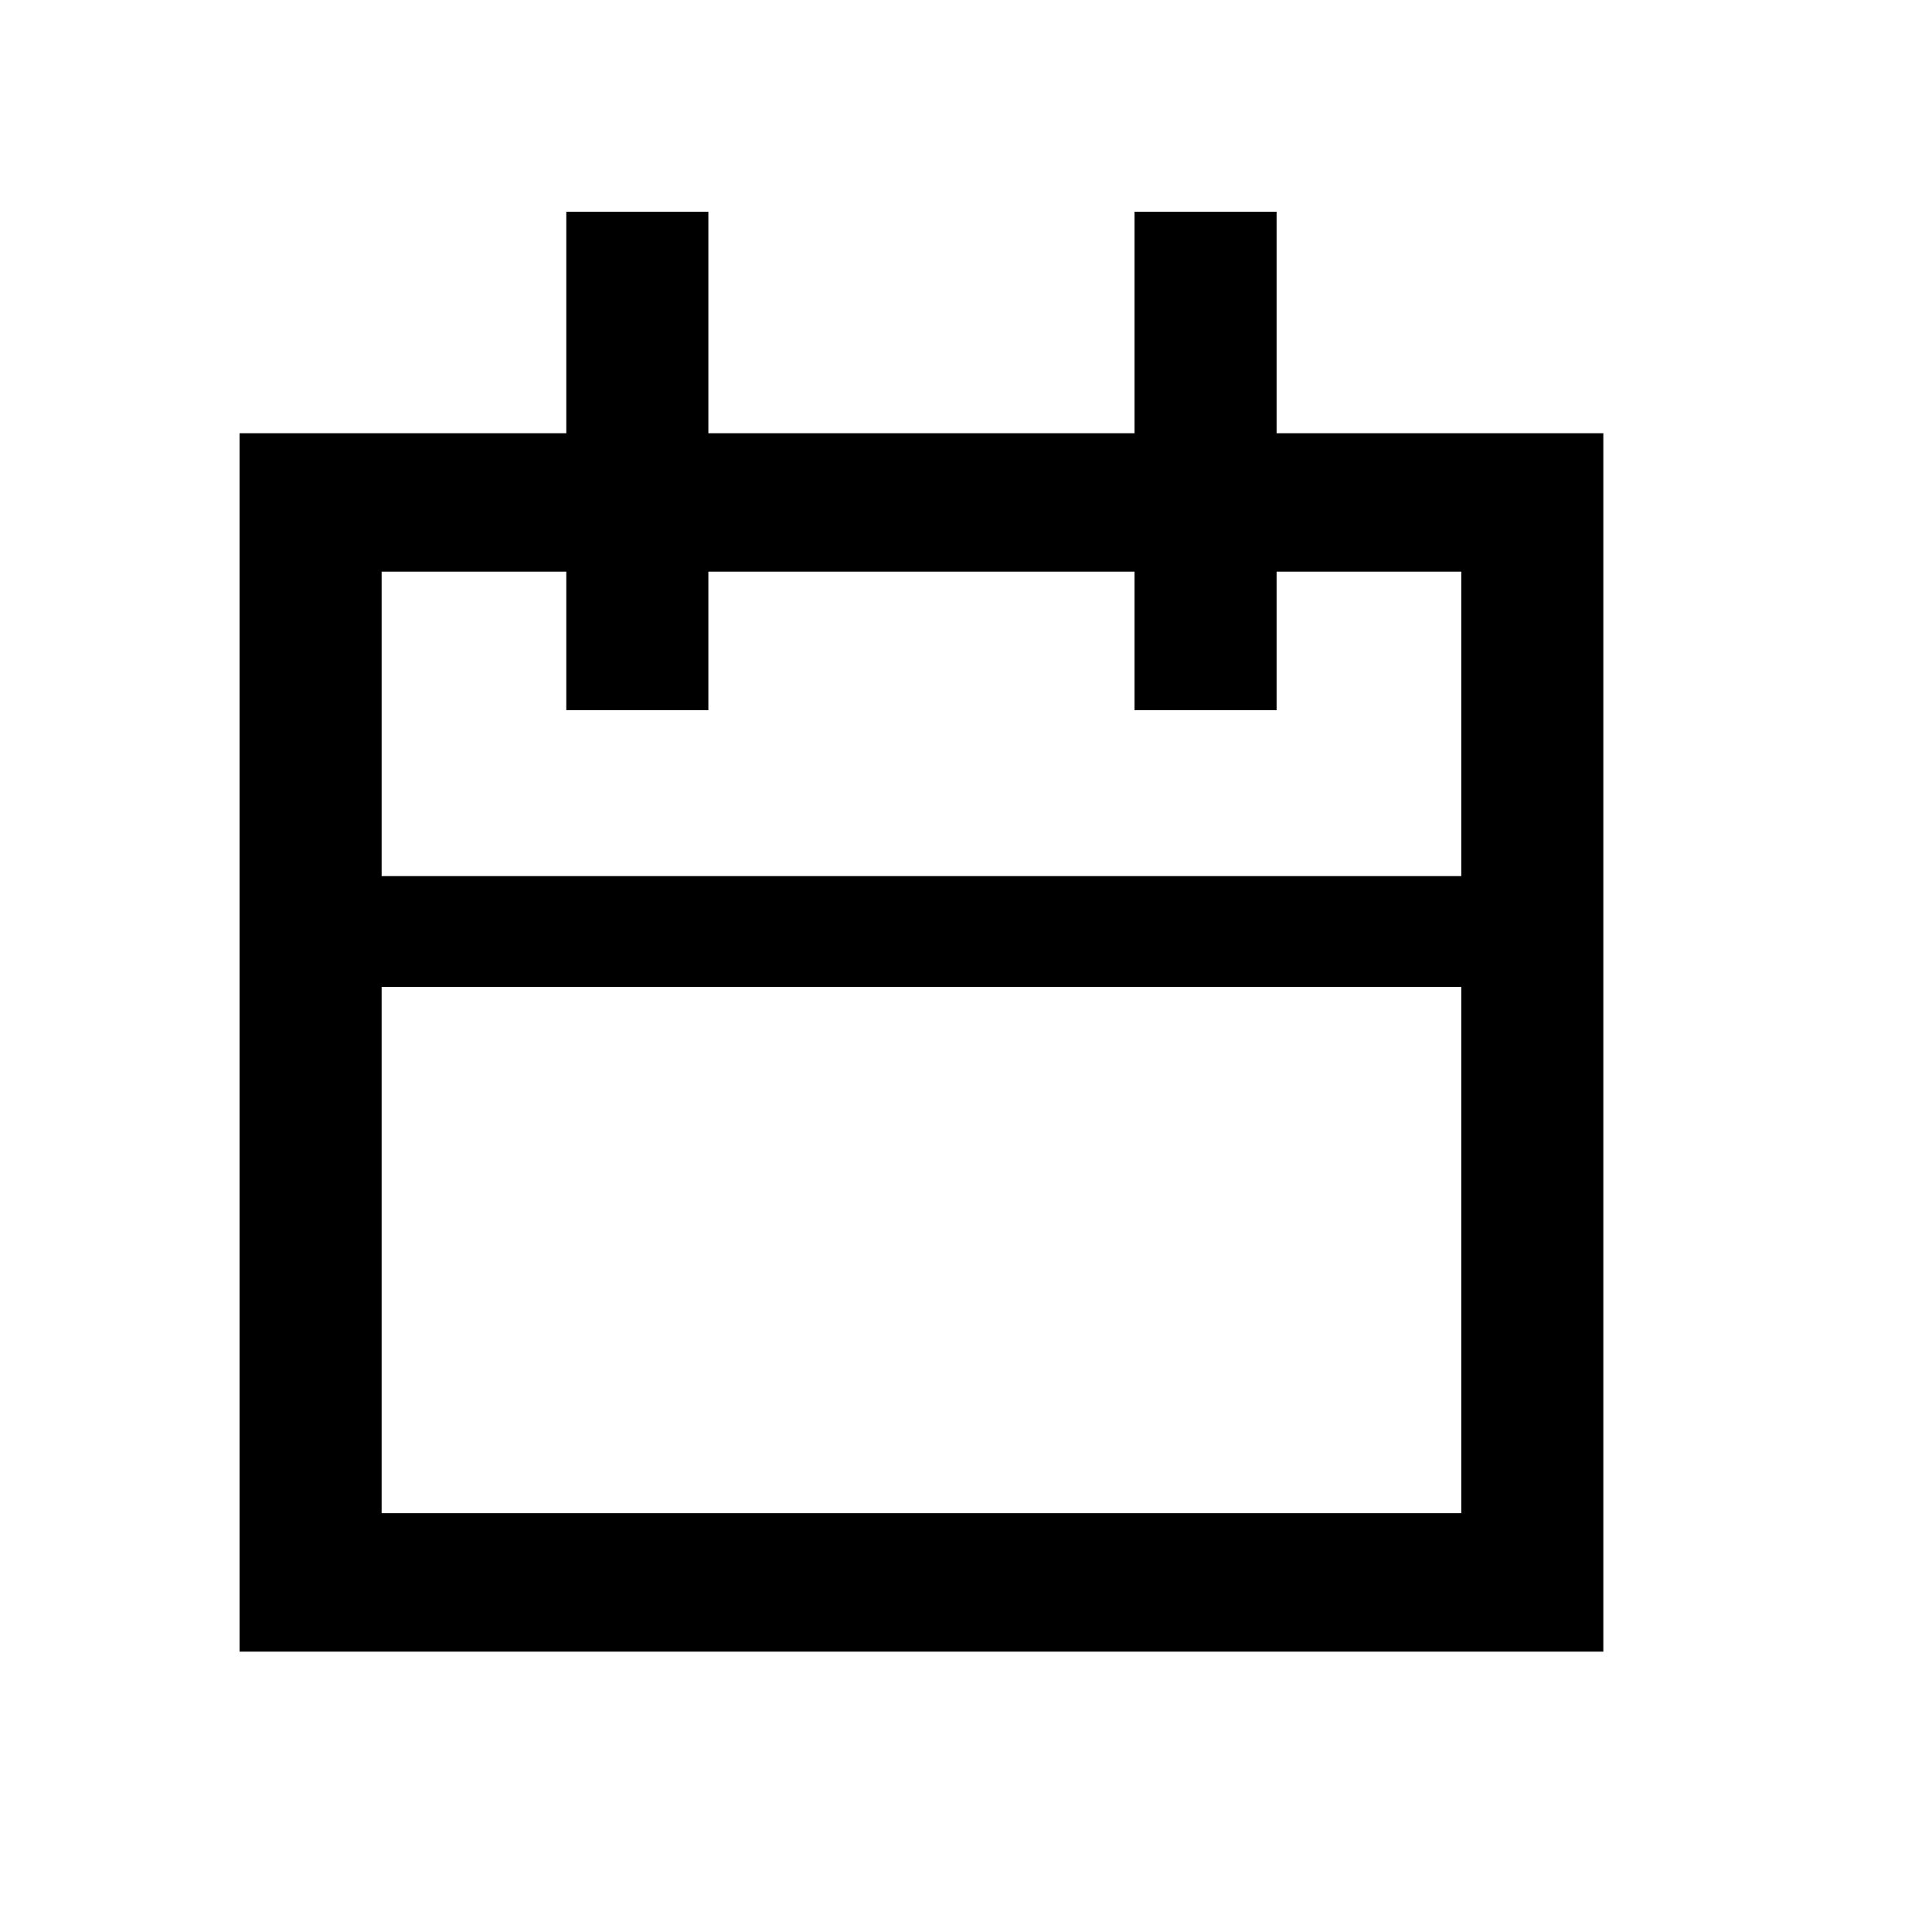
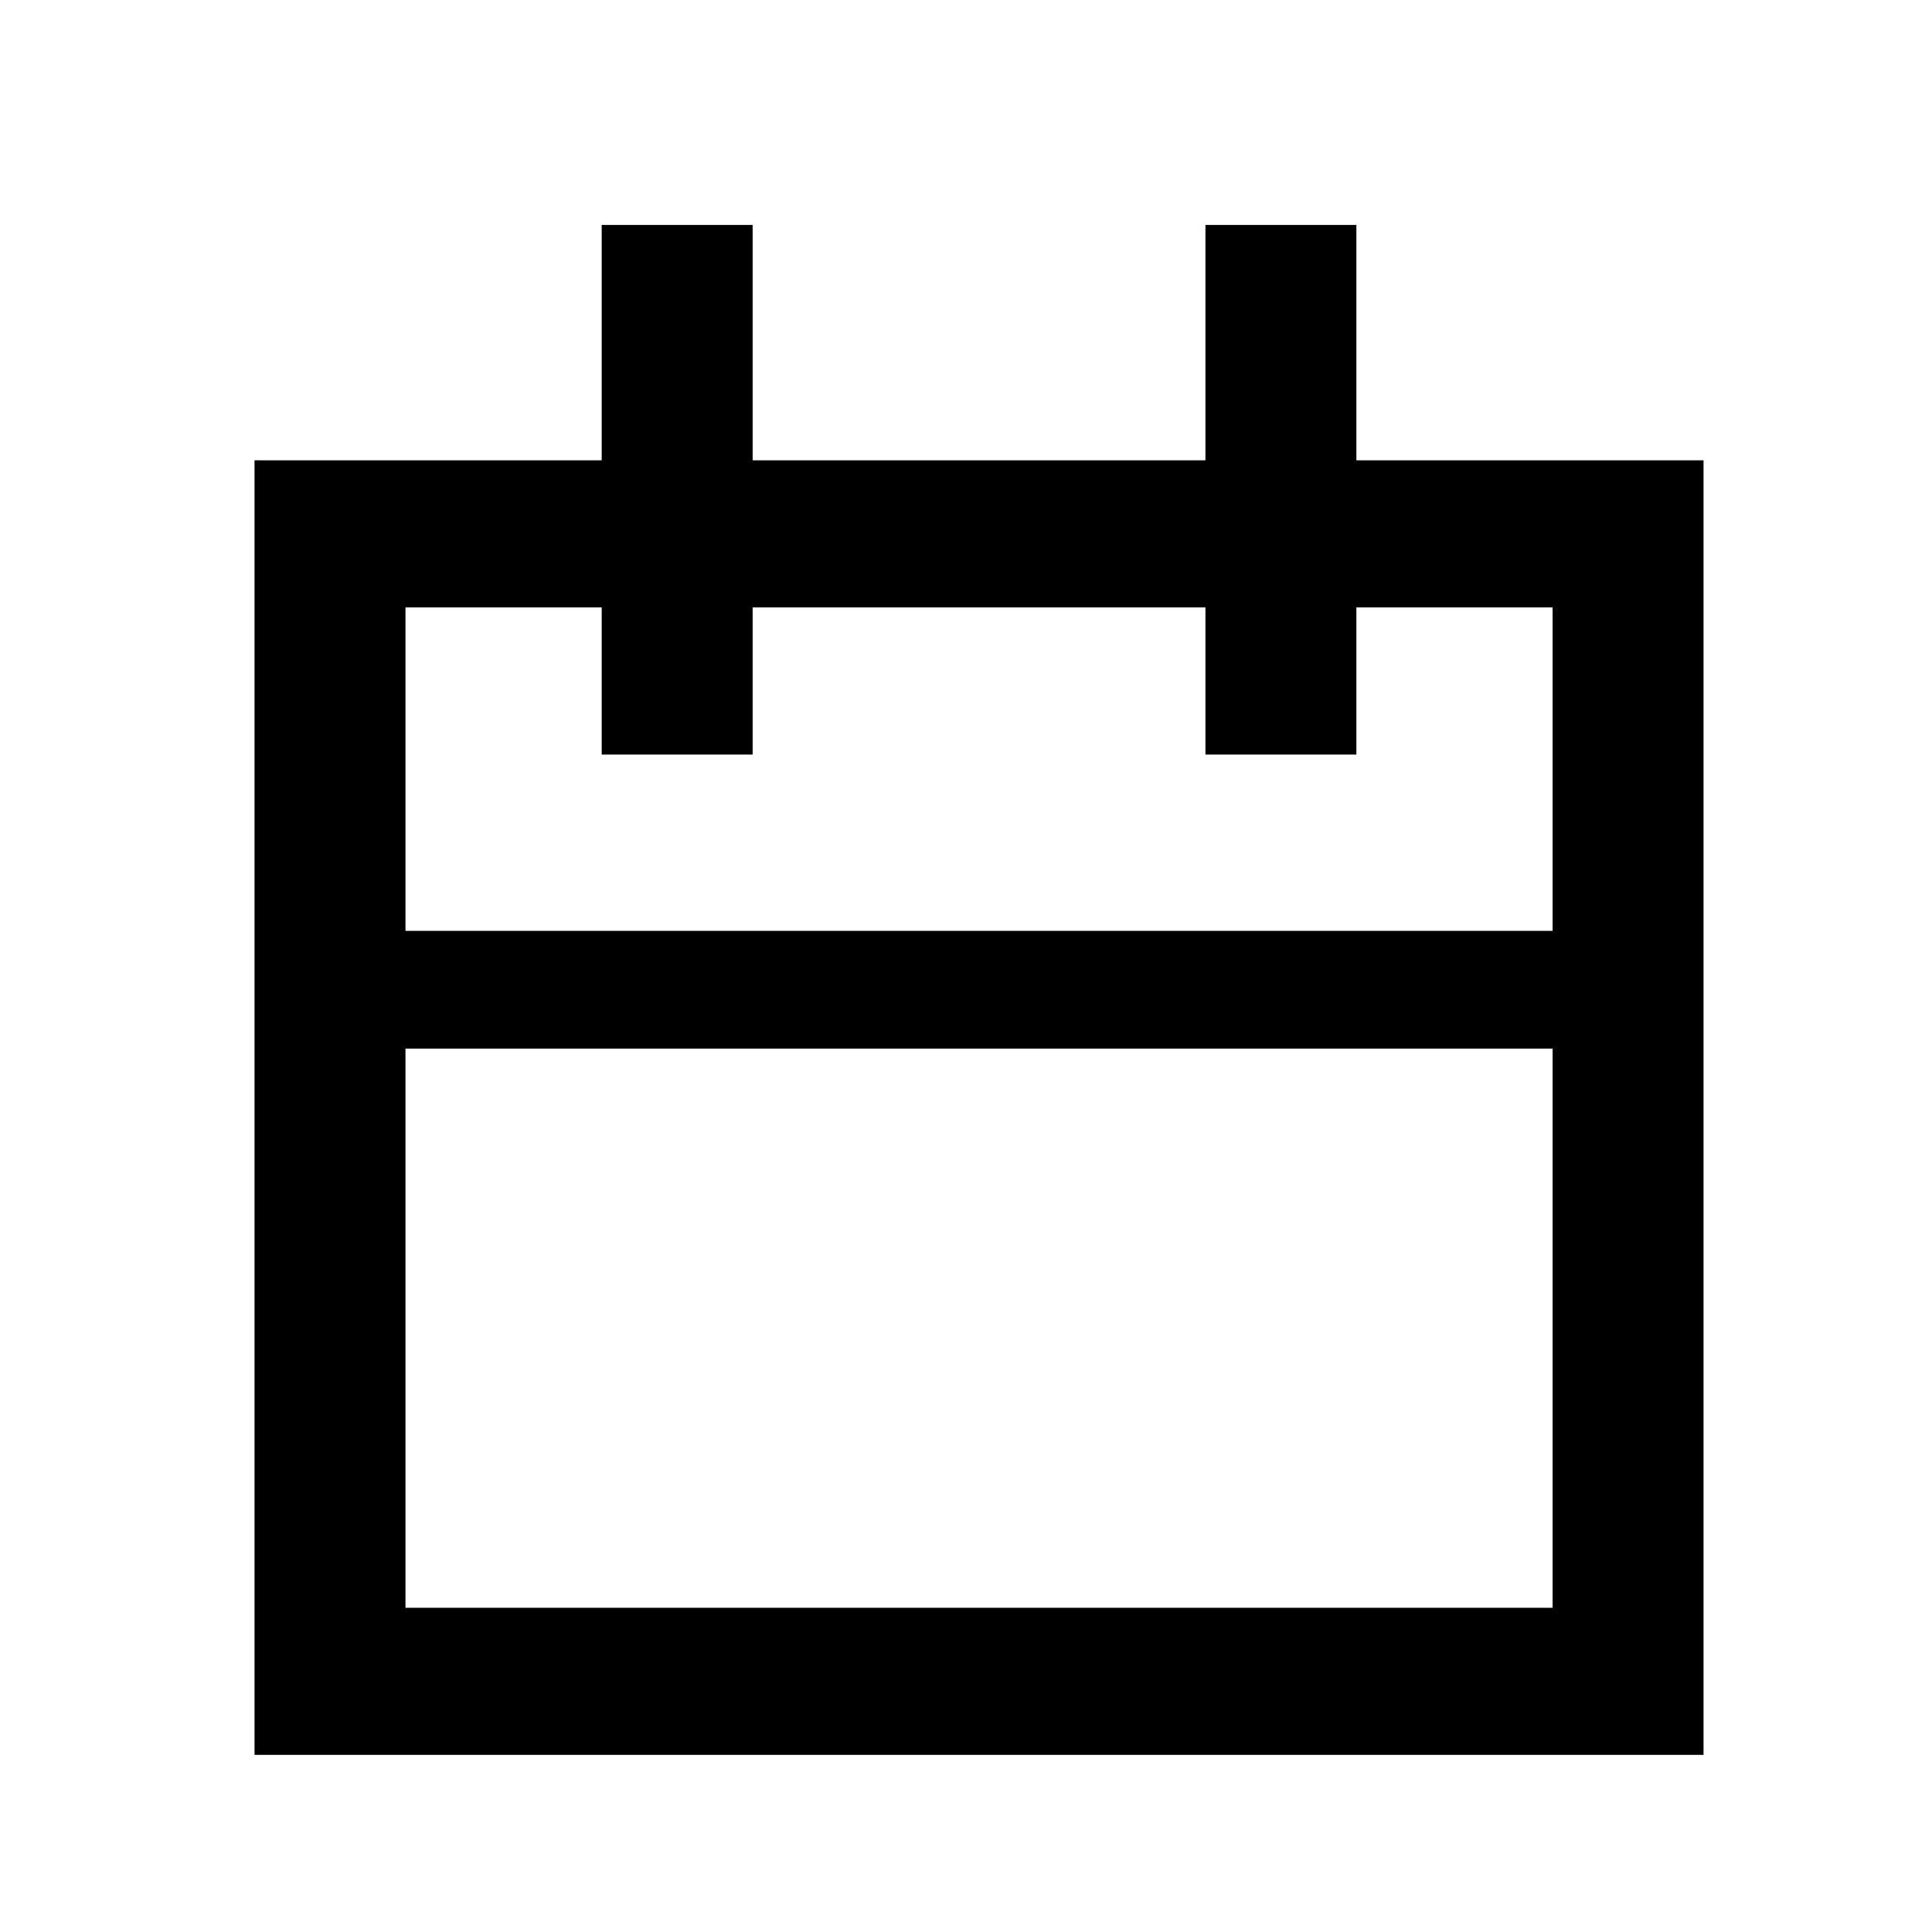
- <svg xmlns="http://www.w3.org/2000/svg" width="17" height="17" viewBox="0 0 17 17" fill="none">
+ <svg xmlns="http://www.w3.org/2000/svg" width="16" height="16" viewBox="0 0 16 16" fill="none">
  <path fill-rule="evenodd" clip-rule="evenodd" d="M6.233 1.863H4.983V3.812H3.358H2.108V5.03V7.709V8.684V13.315V14.533H3.358H12.858H14.108V13.315V8.684V7.709V5.03V3.812H12.858H11.233V1.863H9.983V3.812H6.233V1.863ZM12.858 7.709V5.03H11.233V6.249H9.983V5.03H6.233V6.249H4.983V5.03H3.358V7.709H12.858ZM3.358 8.684V13.315H12.858V8.684H3.358Z" fill="currentColor" />
</svg>
